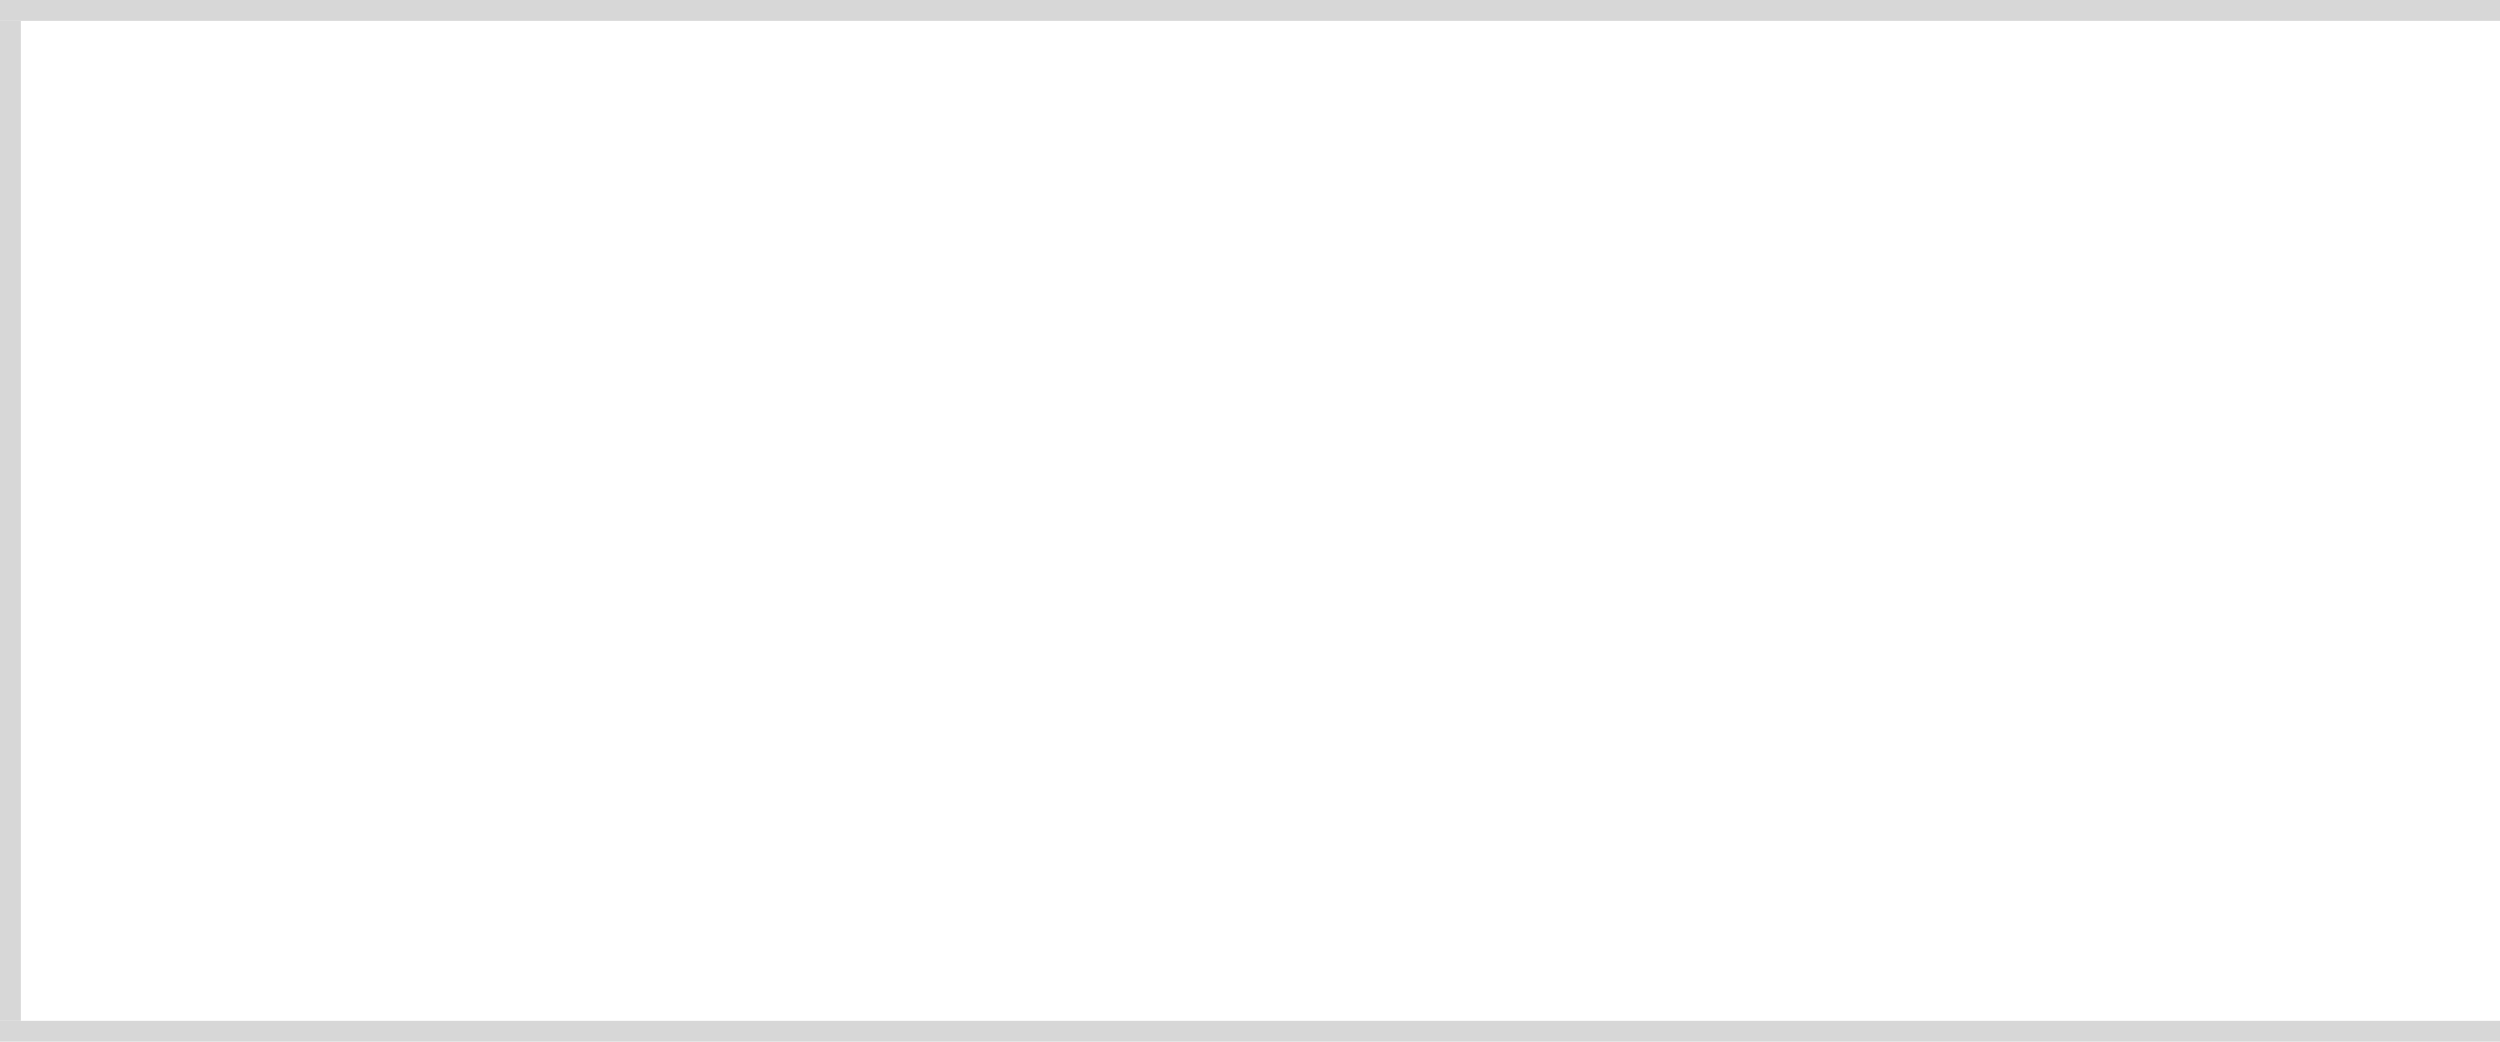
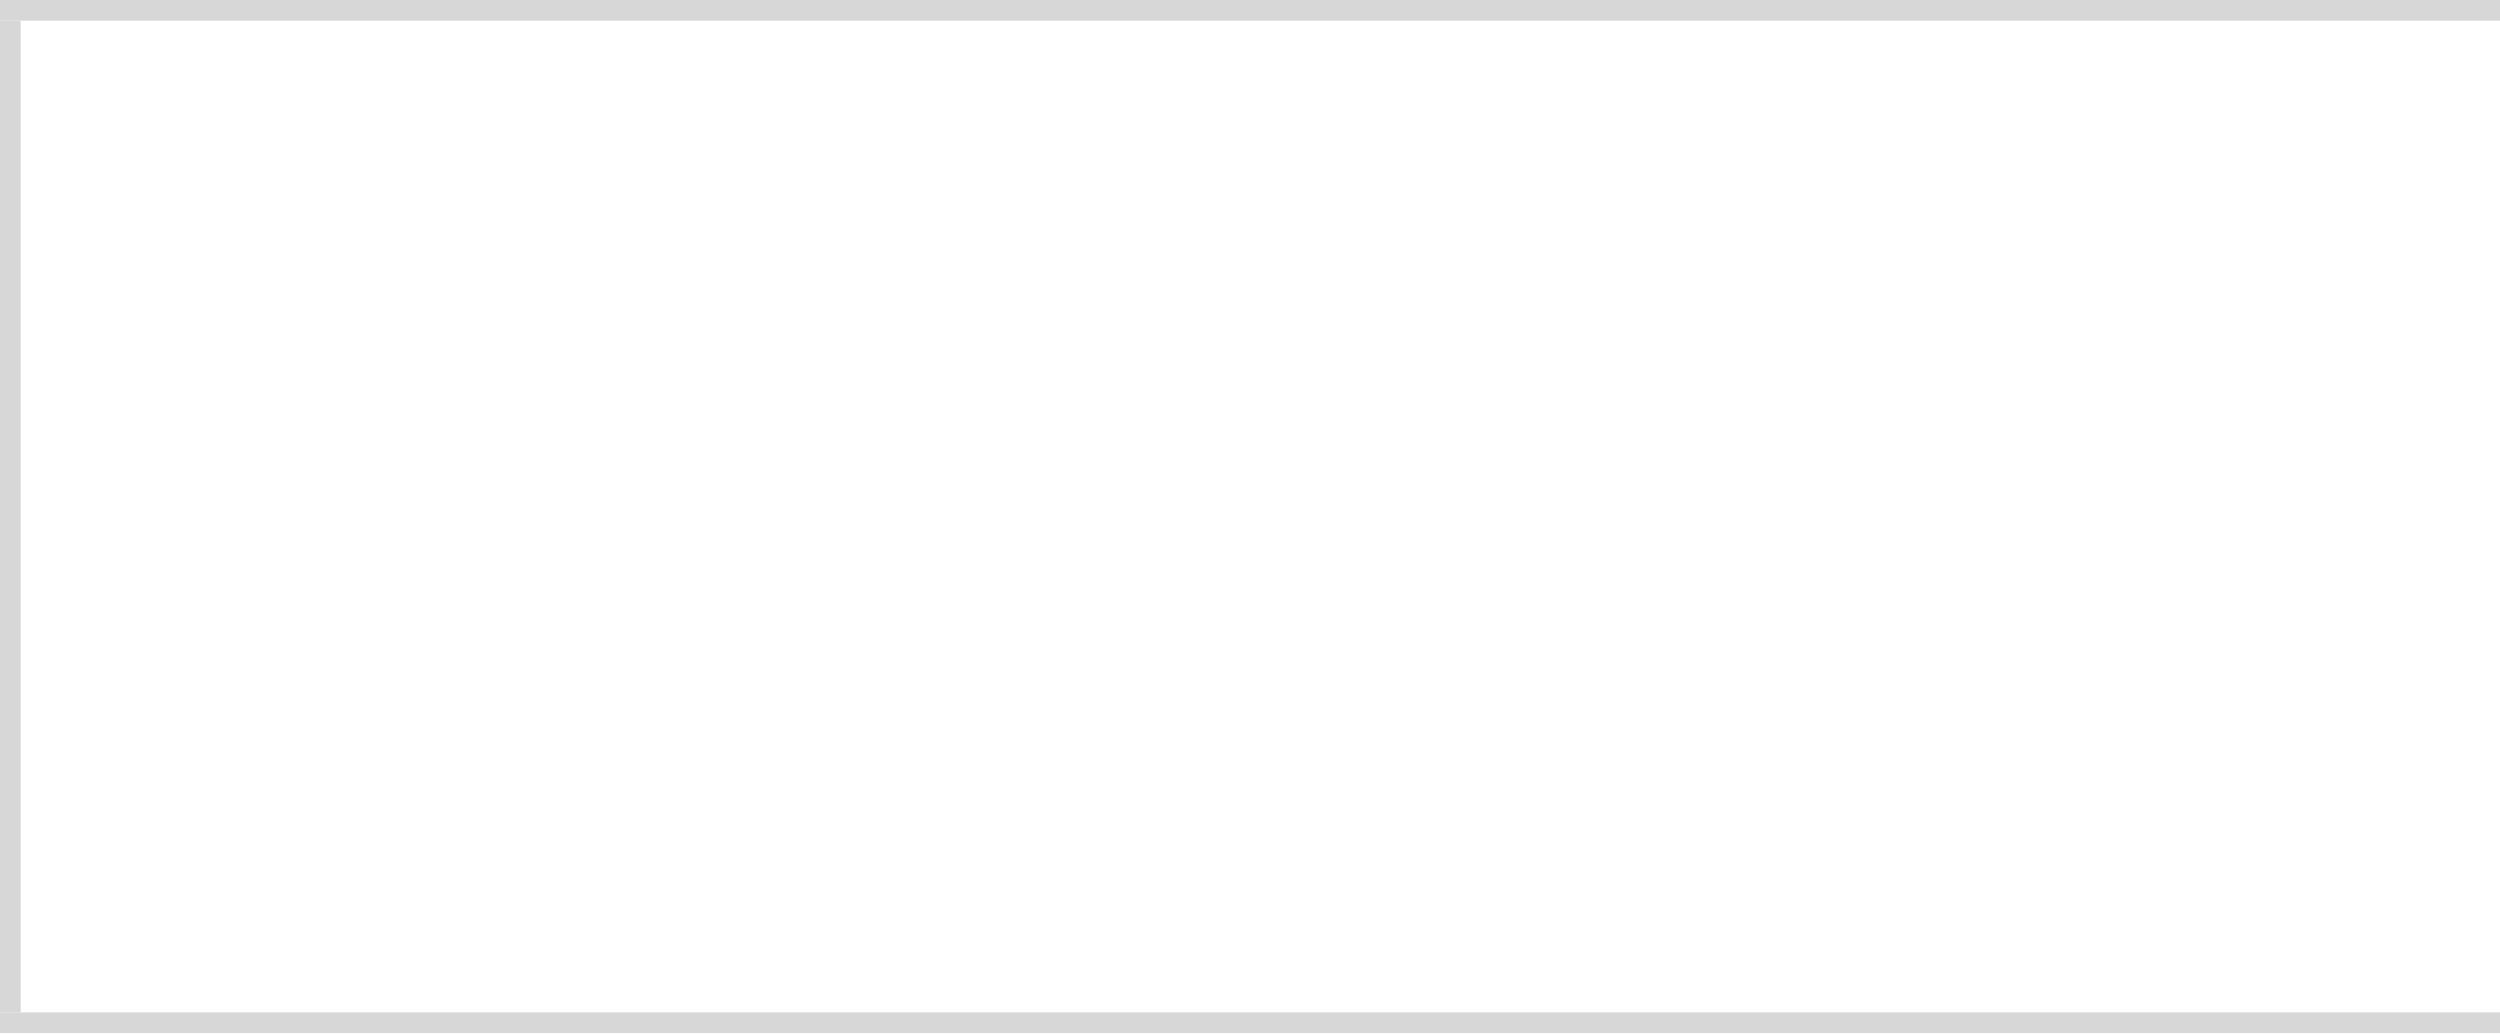
- <svg xmlns="http://www.w3.org/2000/svg" version="1.1" width="120px" height="50px" viewBox="650 1025 120 50">
-   <path d="M 1 1  L 120 1  L 120 49  L 1 49  L 1 1  Z " fill-rule="nonzero" fill="rgba(255, 255, 255, 1)" stroke="none" transform="matrix(1 0 0 1 650 1025 )" class="fill" />
-   <path d="M 0.5 1  L 0.5 49  " stroke-width="1" stroke-dasharray="0" stroke="rgba(215, 215, 215, 1)" fill="none" transform="matrix(1 0 0 1 650 1025 )" class="stroke" />
-   <path d="M 0 0.5  L 120 0.5  " stroke-width="1" stroke-dasharray="0" stroke="rgba(215, 215, 215, 1)" fill="none" transform="matrix(1 0 0 1 650 1025 )" class="stroke" />
-   <path d="M 0 49.5  L 120 49.5  " stroke-width="1" stroke-dasharray="0" stroke="rgba(215, 215, 215, 1)" fill="none" transform="matrix(1 0 0 1 650 1025 )" class="stroke" />
+ <svg xmlns="http://www.w3.org/2000/svg" version="1.1" width="121px" height="50px" viewBox="661 1075 121 50">
+   <path d="M 1 1  L 121 1  L 121 49  L 1 49  L 1 1  Z " fill-rule="nonzero" fill="rgba(255, 255, 255, 1)" stroke="none" transform="matrix(1 0 0 1 661 1075 )" class="fill" />
+   <path d="M 0.5 1  L 0.5 49  " stroke-width="1" stroke-dasharray="0" stroke="rgba(215, 215, 215, 1)" fill="none" transform="matrix(1 0 0 1 661 1075 )" class="stroke" />
+   <path d="M 0 0.5  L 121 0.5  " stroke-width="1" stroke-dasharray="0" stroke="rgba(215, 215, 215, 1)" fill="none" transform="matrix(1 0 0 1 661 1075 )" class="stroke" />
+   <path d="M 0 49.5  L 121 49.5  " stroke-width="1" stroke-dasharray="0" stroke="rgba(215, 215, 215, 1)" fill="none" transform="matrix(1 0 0 1 661 1075 )" class="stroke" />
</svg>
